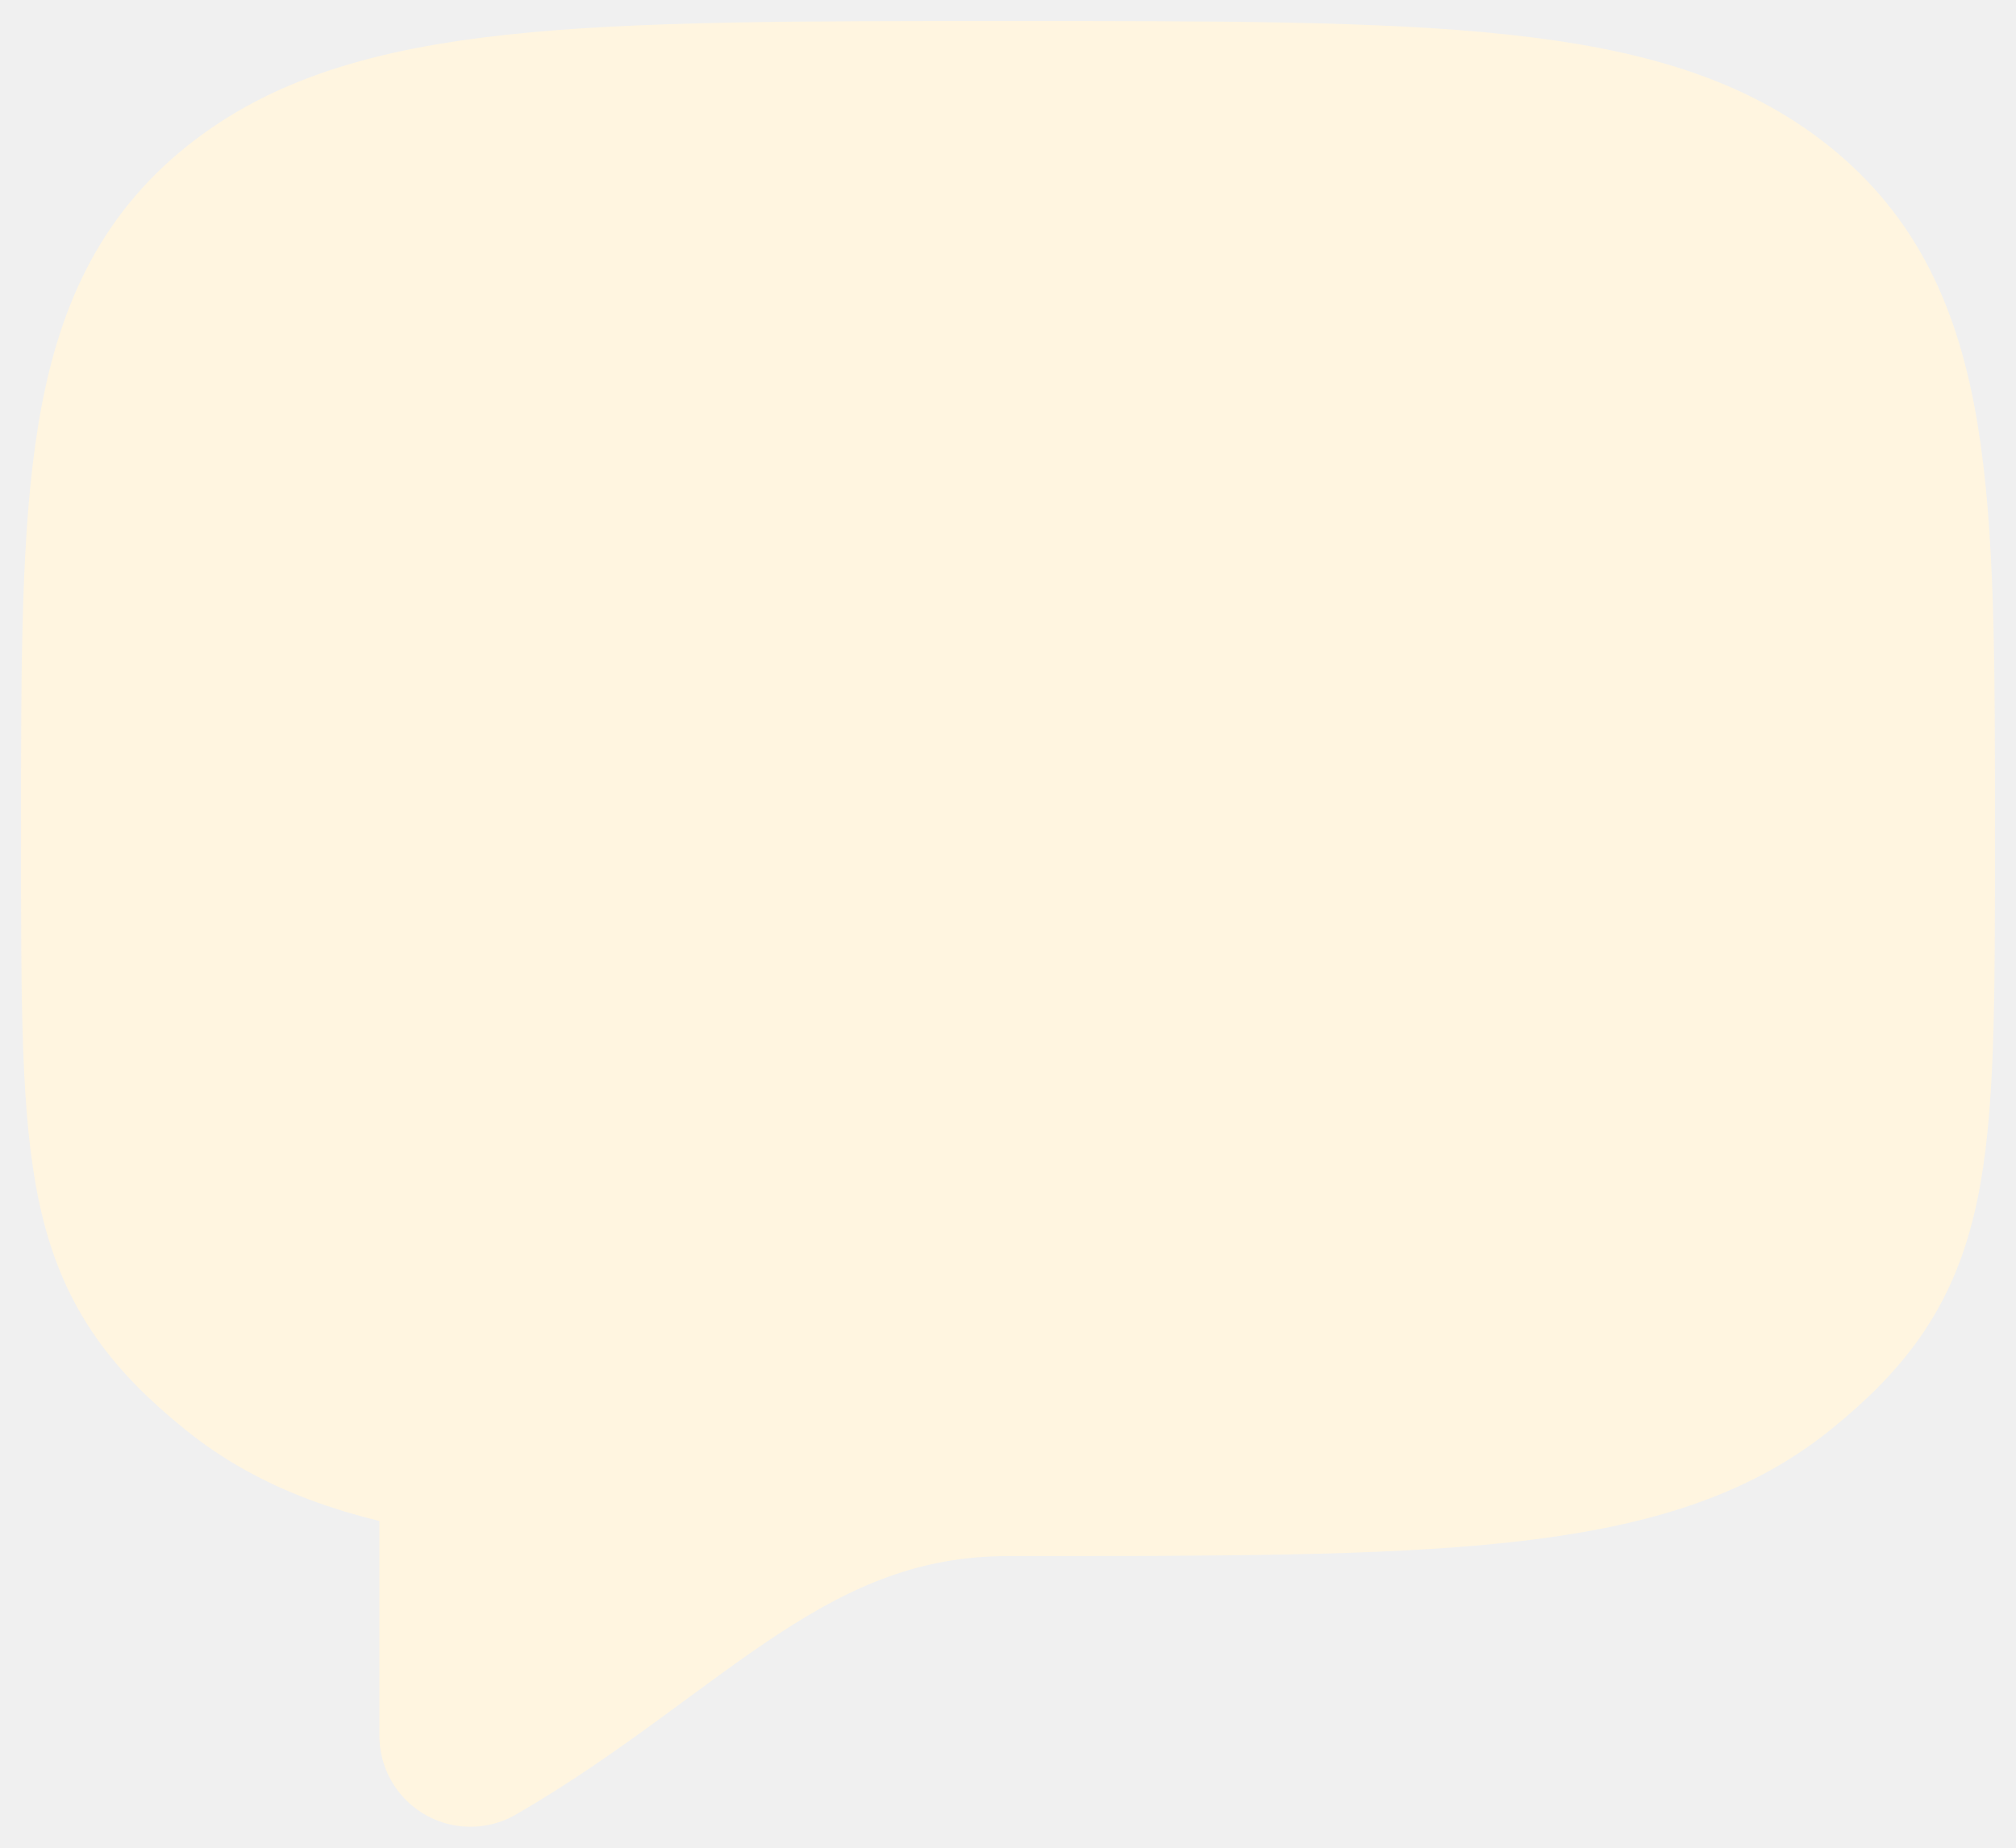
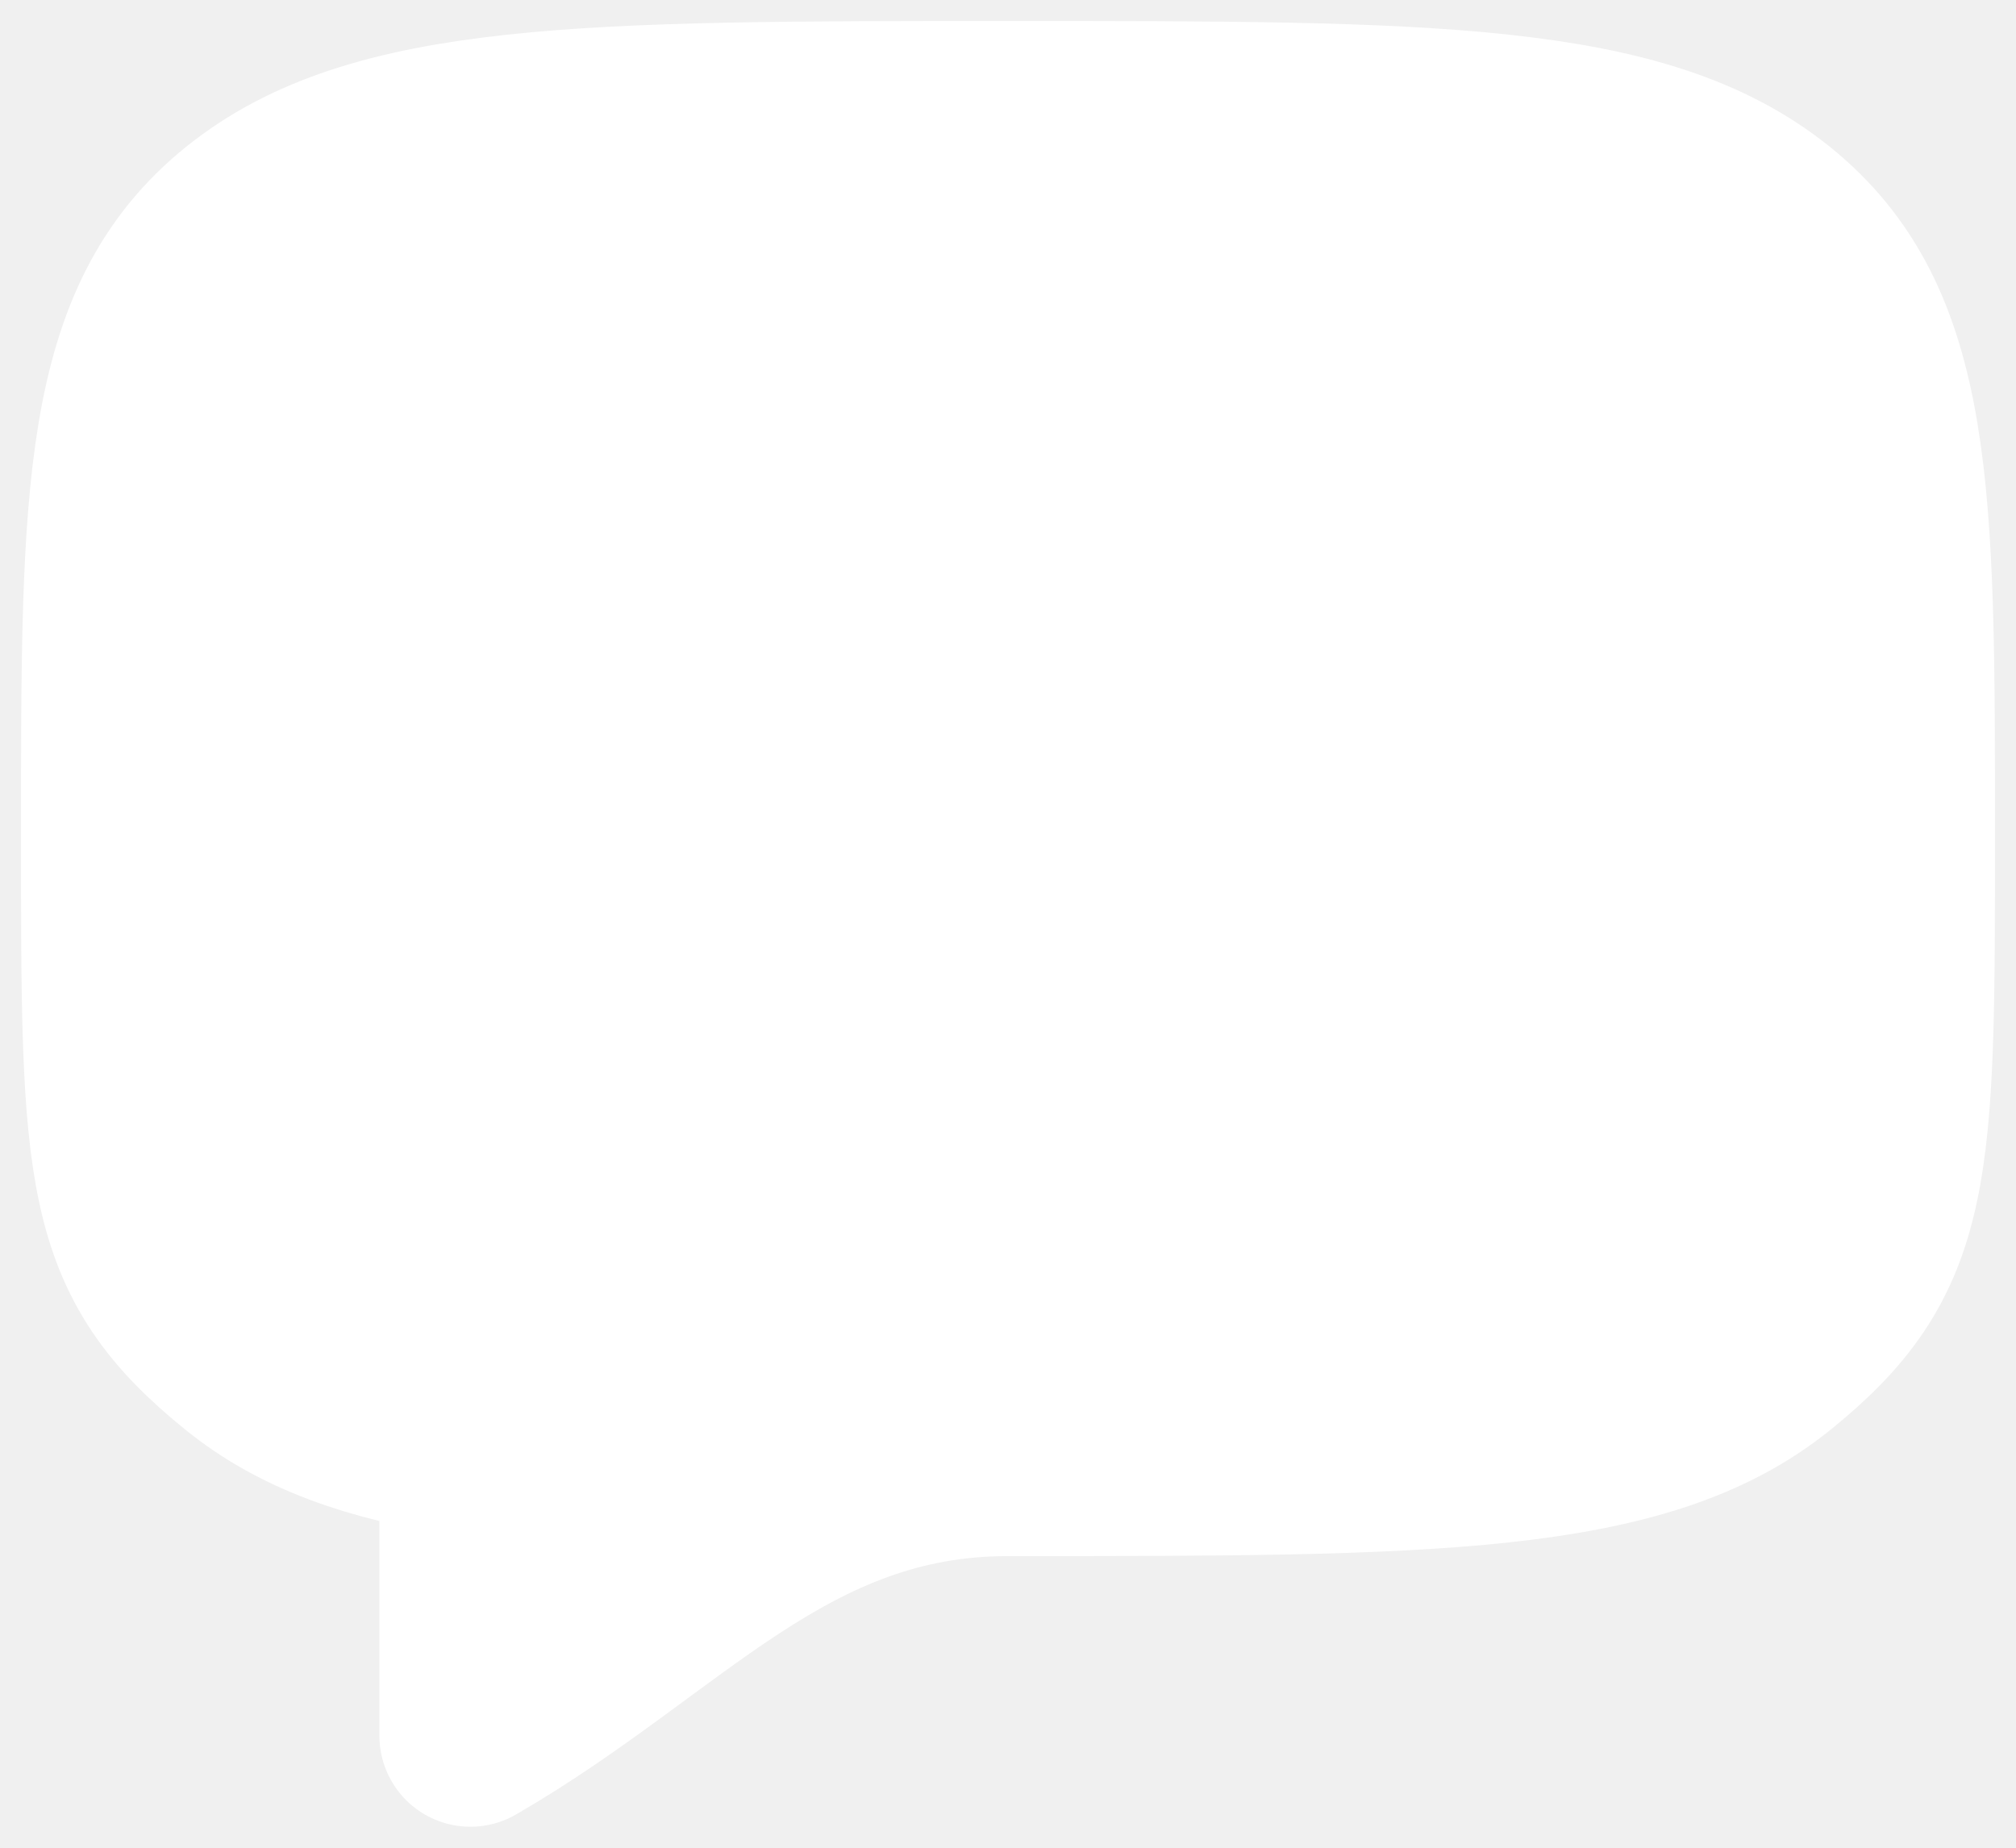
<svg xmlns="http://www.w3.org/2000/svg" width="72" height="66" viewBox="0 0 72 66" fill="none">
-   <path d="M8.686 48.558C4 44.783 4 41.929 4 29.778C4 17.626 4 11.55 8.686 7.775C13.373 4 20.915 4 36 4C51.085 4 58.627 4 63.314 7.775C68 11.55 68 17.626 68 29.778C68 41.929 68 44.783 63.314 48.558C58.627 52.333 51.085 52.333 36 52.333C27.97 52.333 23.839 57.932 16.8 62V51.651C13.299 51.127 10.723 50.199 8.686 48.558Z" fill="#fff5e0" stroke="#fff5e0" stroke-width="6.5" stroke-linecap="round" stroke-linejoin="round" />
+   <path d="M8.686 48.558C4 44.783 4 41.929 4 29.778C4 17.626 4 11.55 8.686 7.775C13.373 4 20.915 4 36 4C51.085 4 58.627 4 63.314 7.775C68 11.55 68 17.626 68 29.778C68 41.929 68 44.783 63.314 48.558C58.627 52.333 51.085 52.333 36 52.333C27.97 52.333 23.839 57.932 16.8 62V51.651C13.299 51.127 10.723 50.199 8.686 48.558Z" fill="#FFFFFF" stroke="#FFFFFF" stroke-width="6.5" stroke-linecap="round" stroke-linejoin="round" />
</svg>
